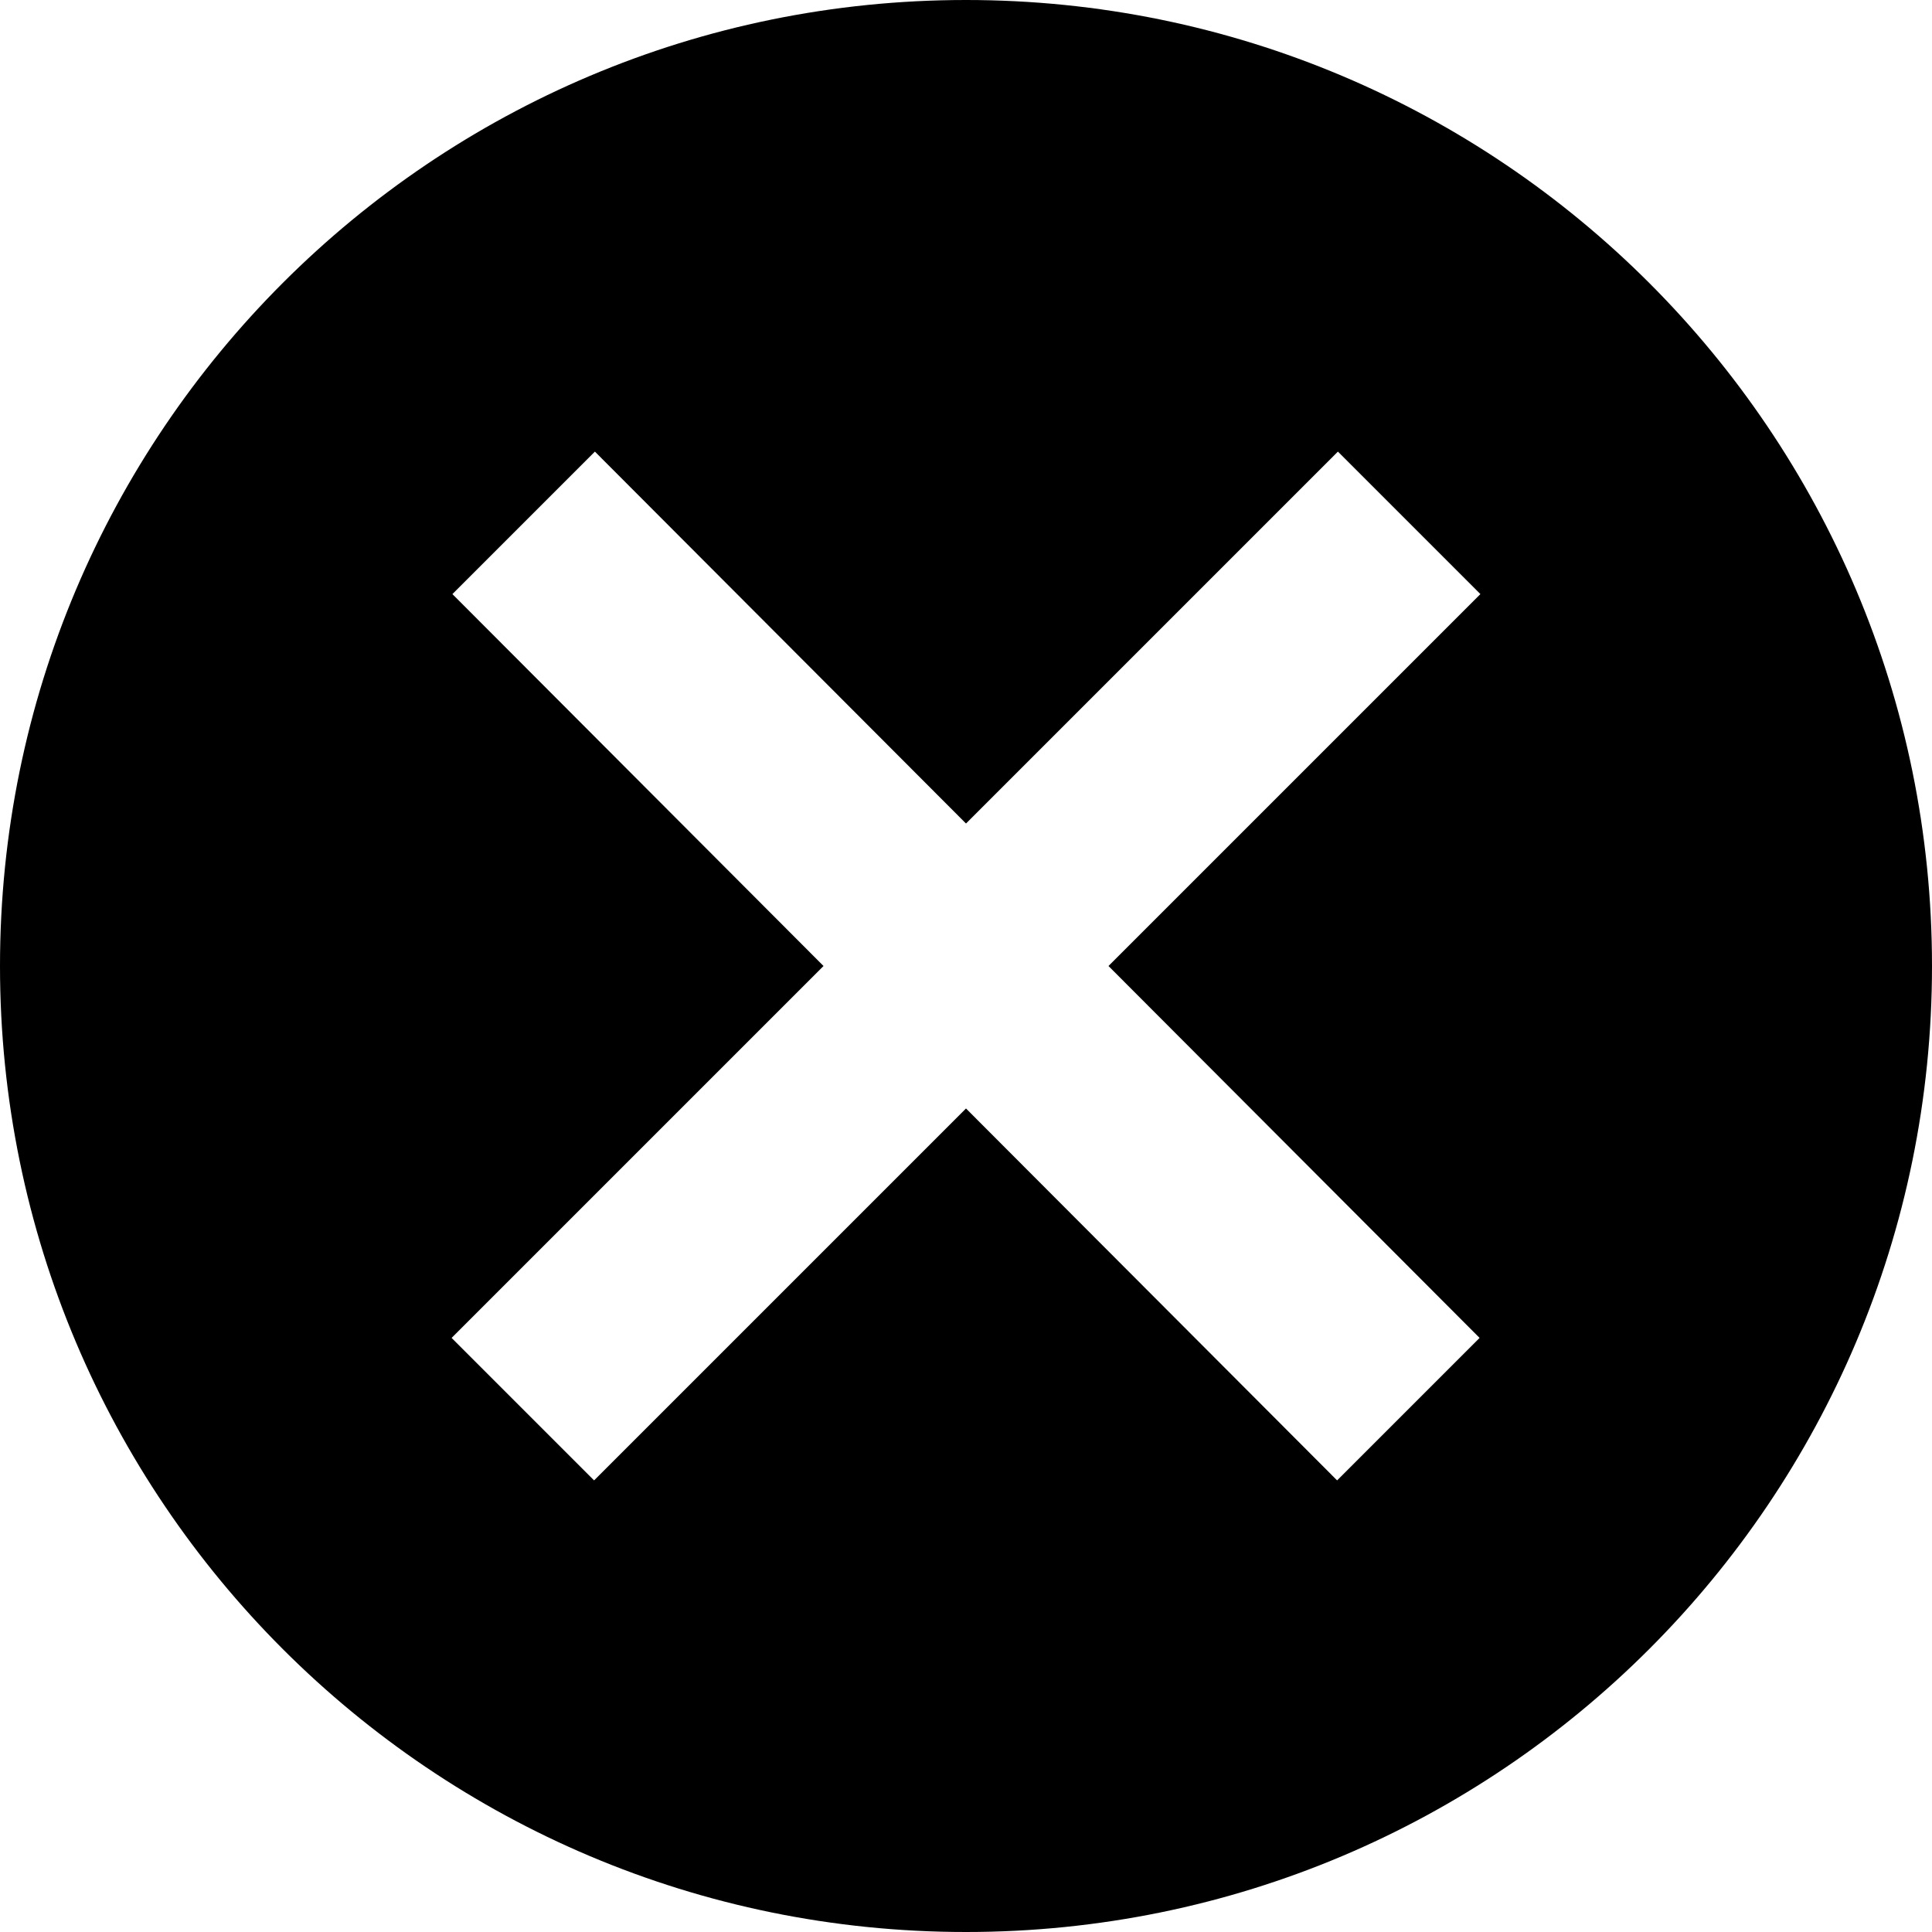
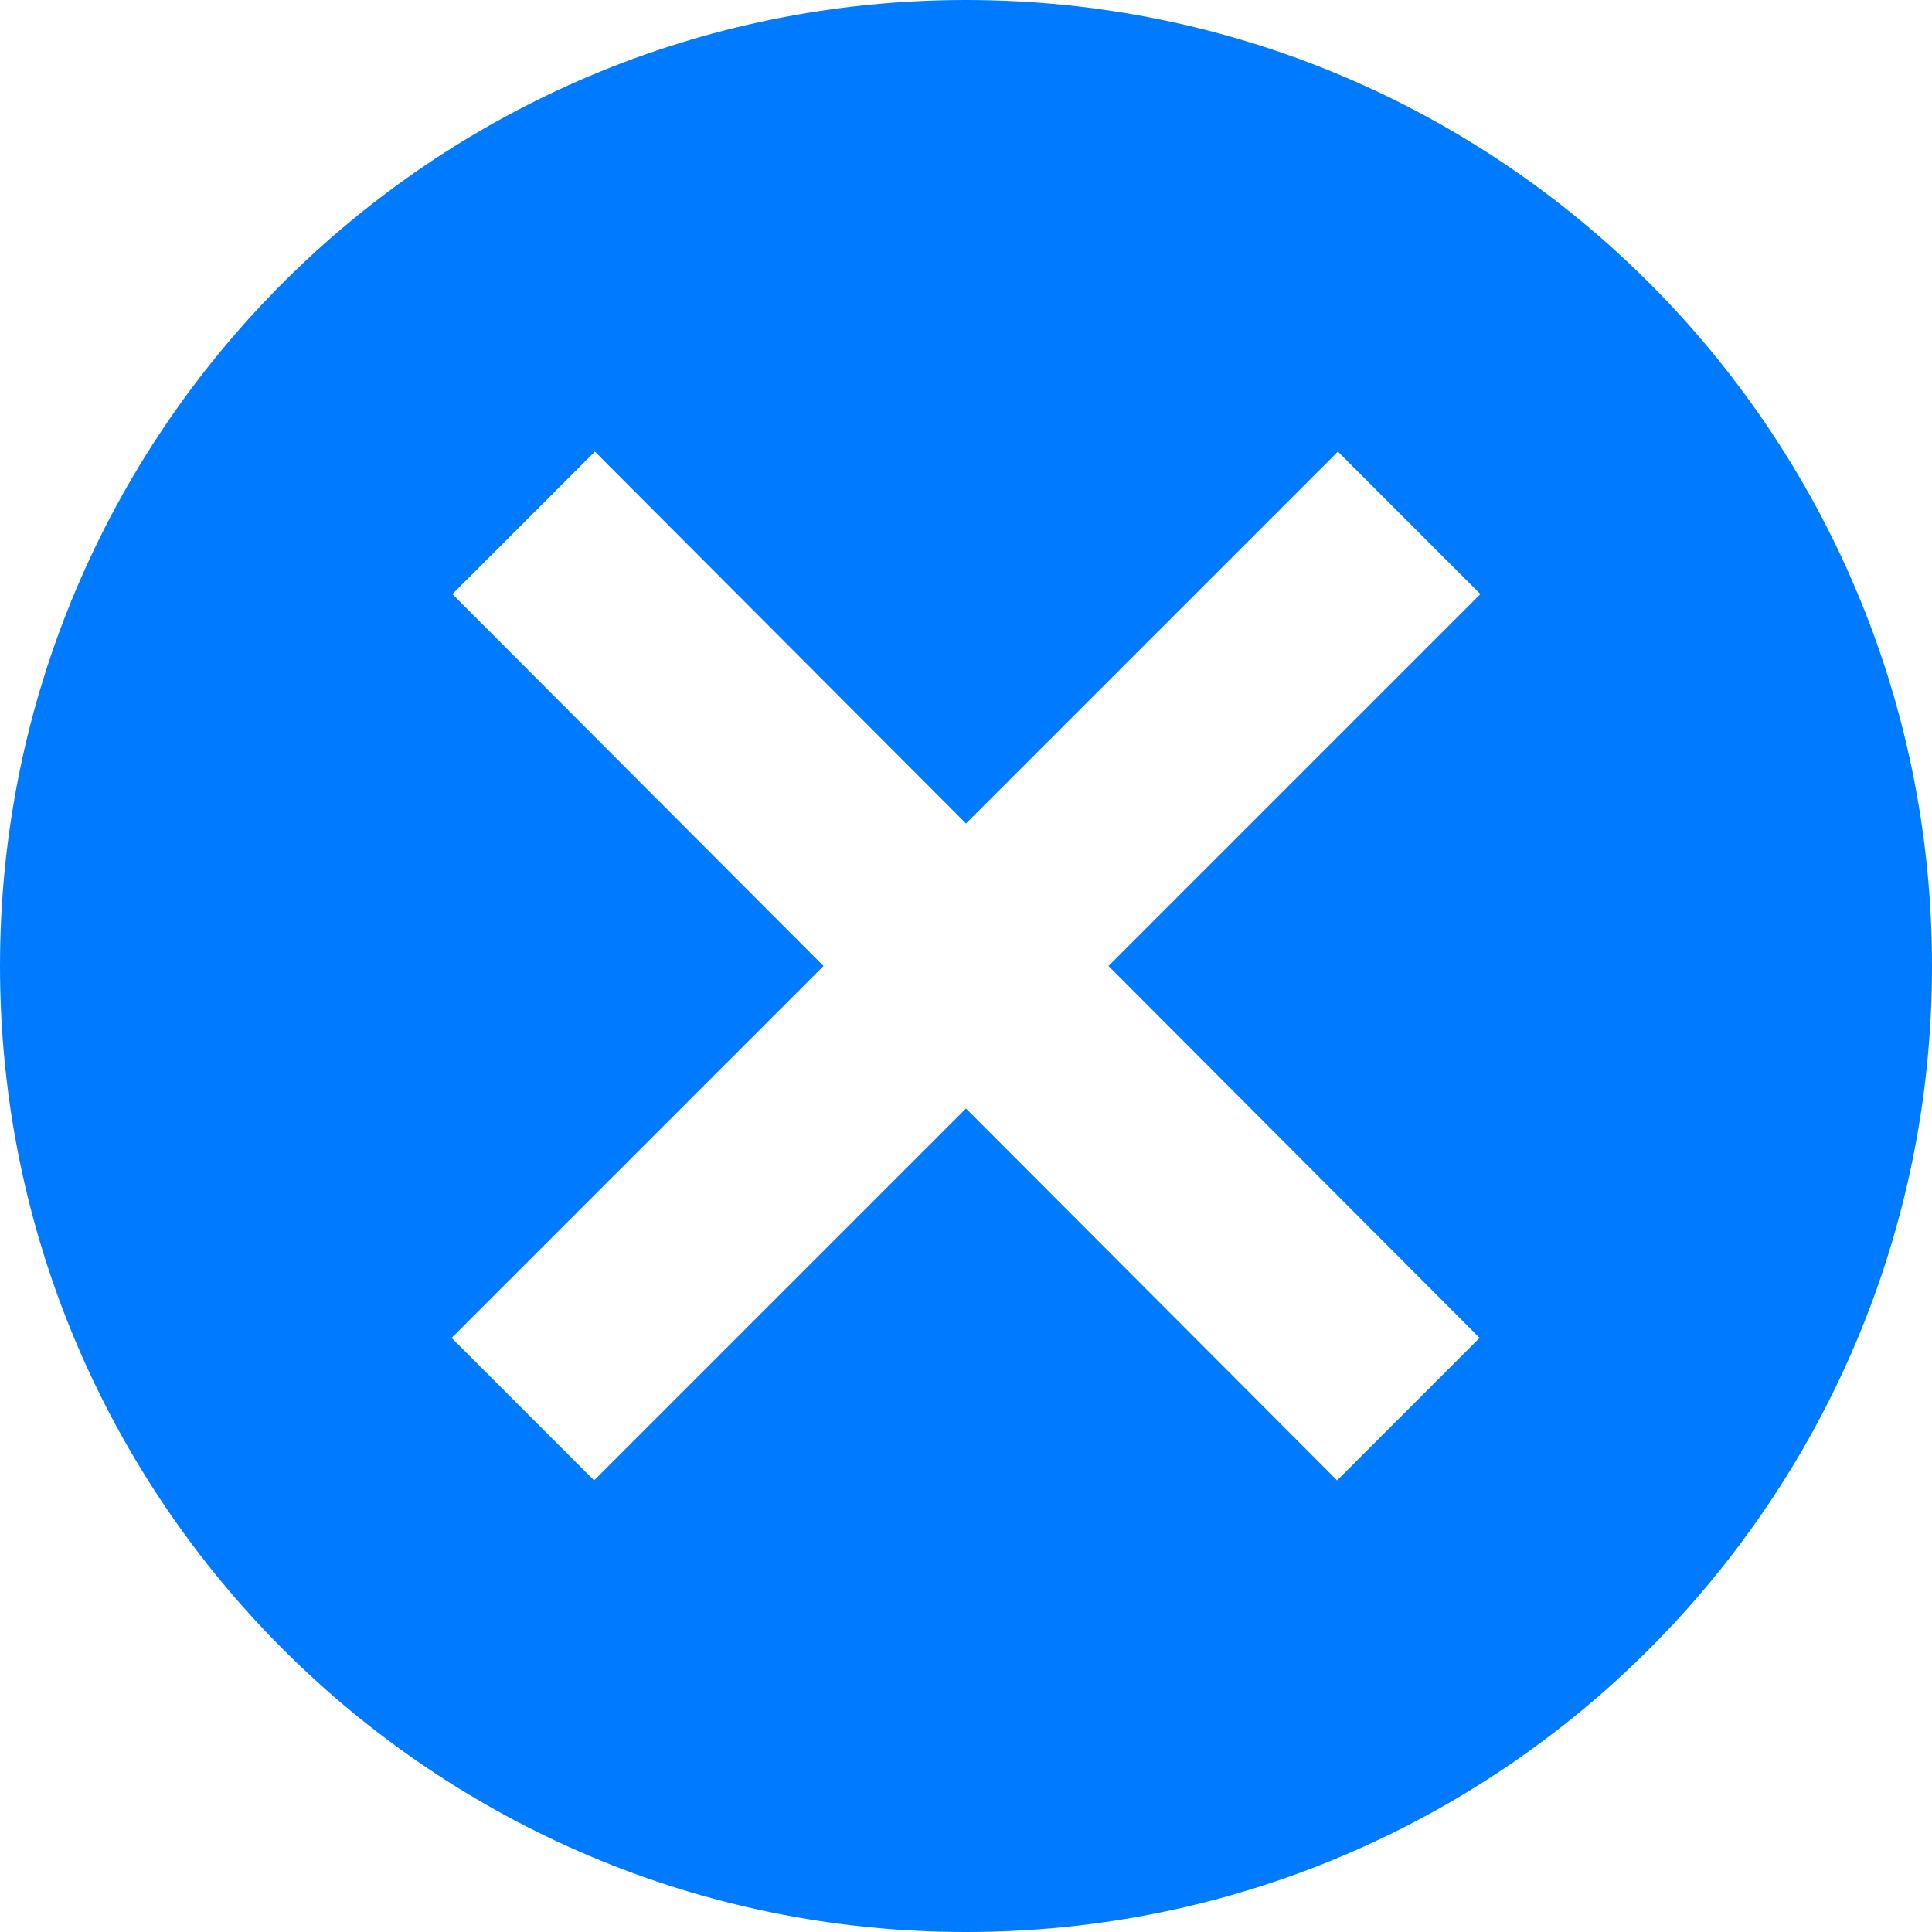
- <svg xmlns="http://www.w3.org/2000/svg" fill="#000000" height="800px" width="800px" version="1.1" id="Filled_Icons" x="0px" y="0px" viewBox="0 0 24 24" enable-background="new 0 0 24 24" xml:space="preserve">
+ <svg xmlns="http://www.w3.org/2000/svg" fill="#007bff" height="800px" width="800px" version="1.1" id="Filled_Icons" x="0px" y="0px" viewBox="0 0 24 24" enable-background="new 0 0 24 24" xml:space="preserve">
  <g id="Status-Error-Filled">
    <path d="M12,0C5.37,0,0,5.37,0,12s5.37,12,12,12s12-5.37,12-12S18.63,0,12,0z M18.38,16.62l-1.77,1.77L12,13.77l-4.62,4.62   l-1.77-1.77L10.23,12L5.62,7.38l1.77-1.77L12,10.23l4.62-4.62l1.77,1.77L13.77,12L18.38,16.62z" />
  </g>
</svg>
